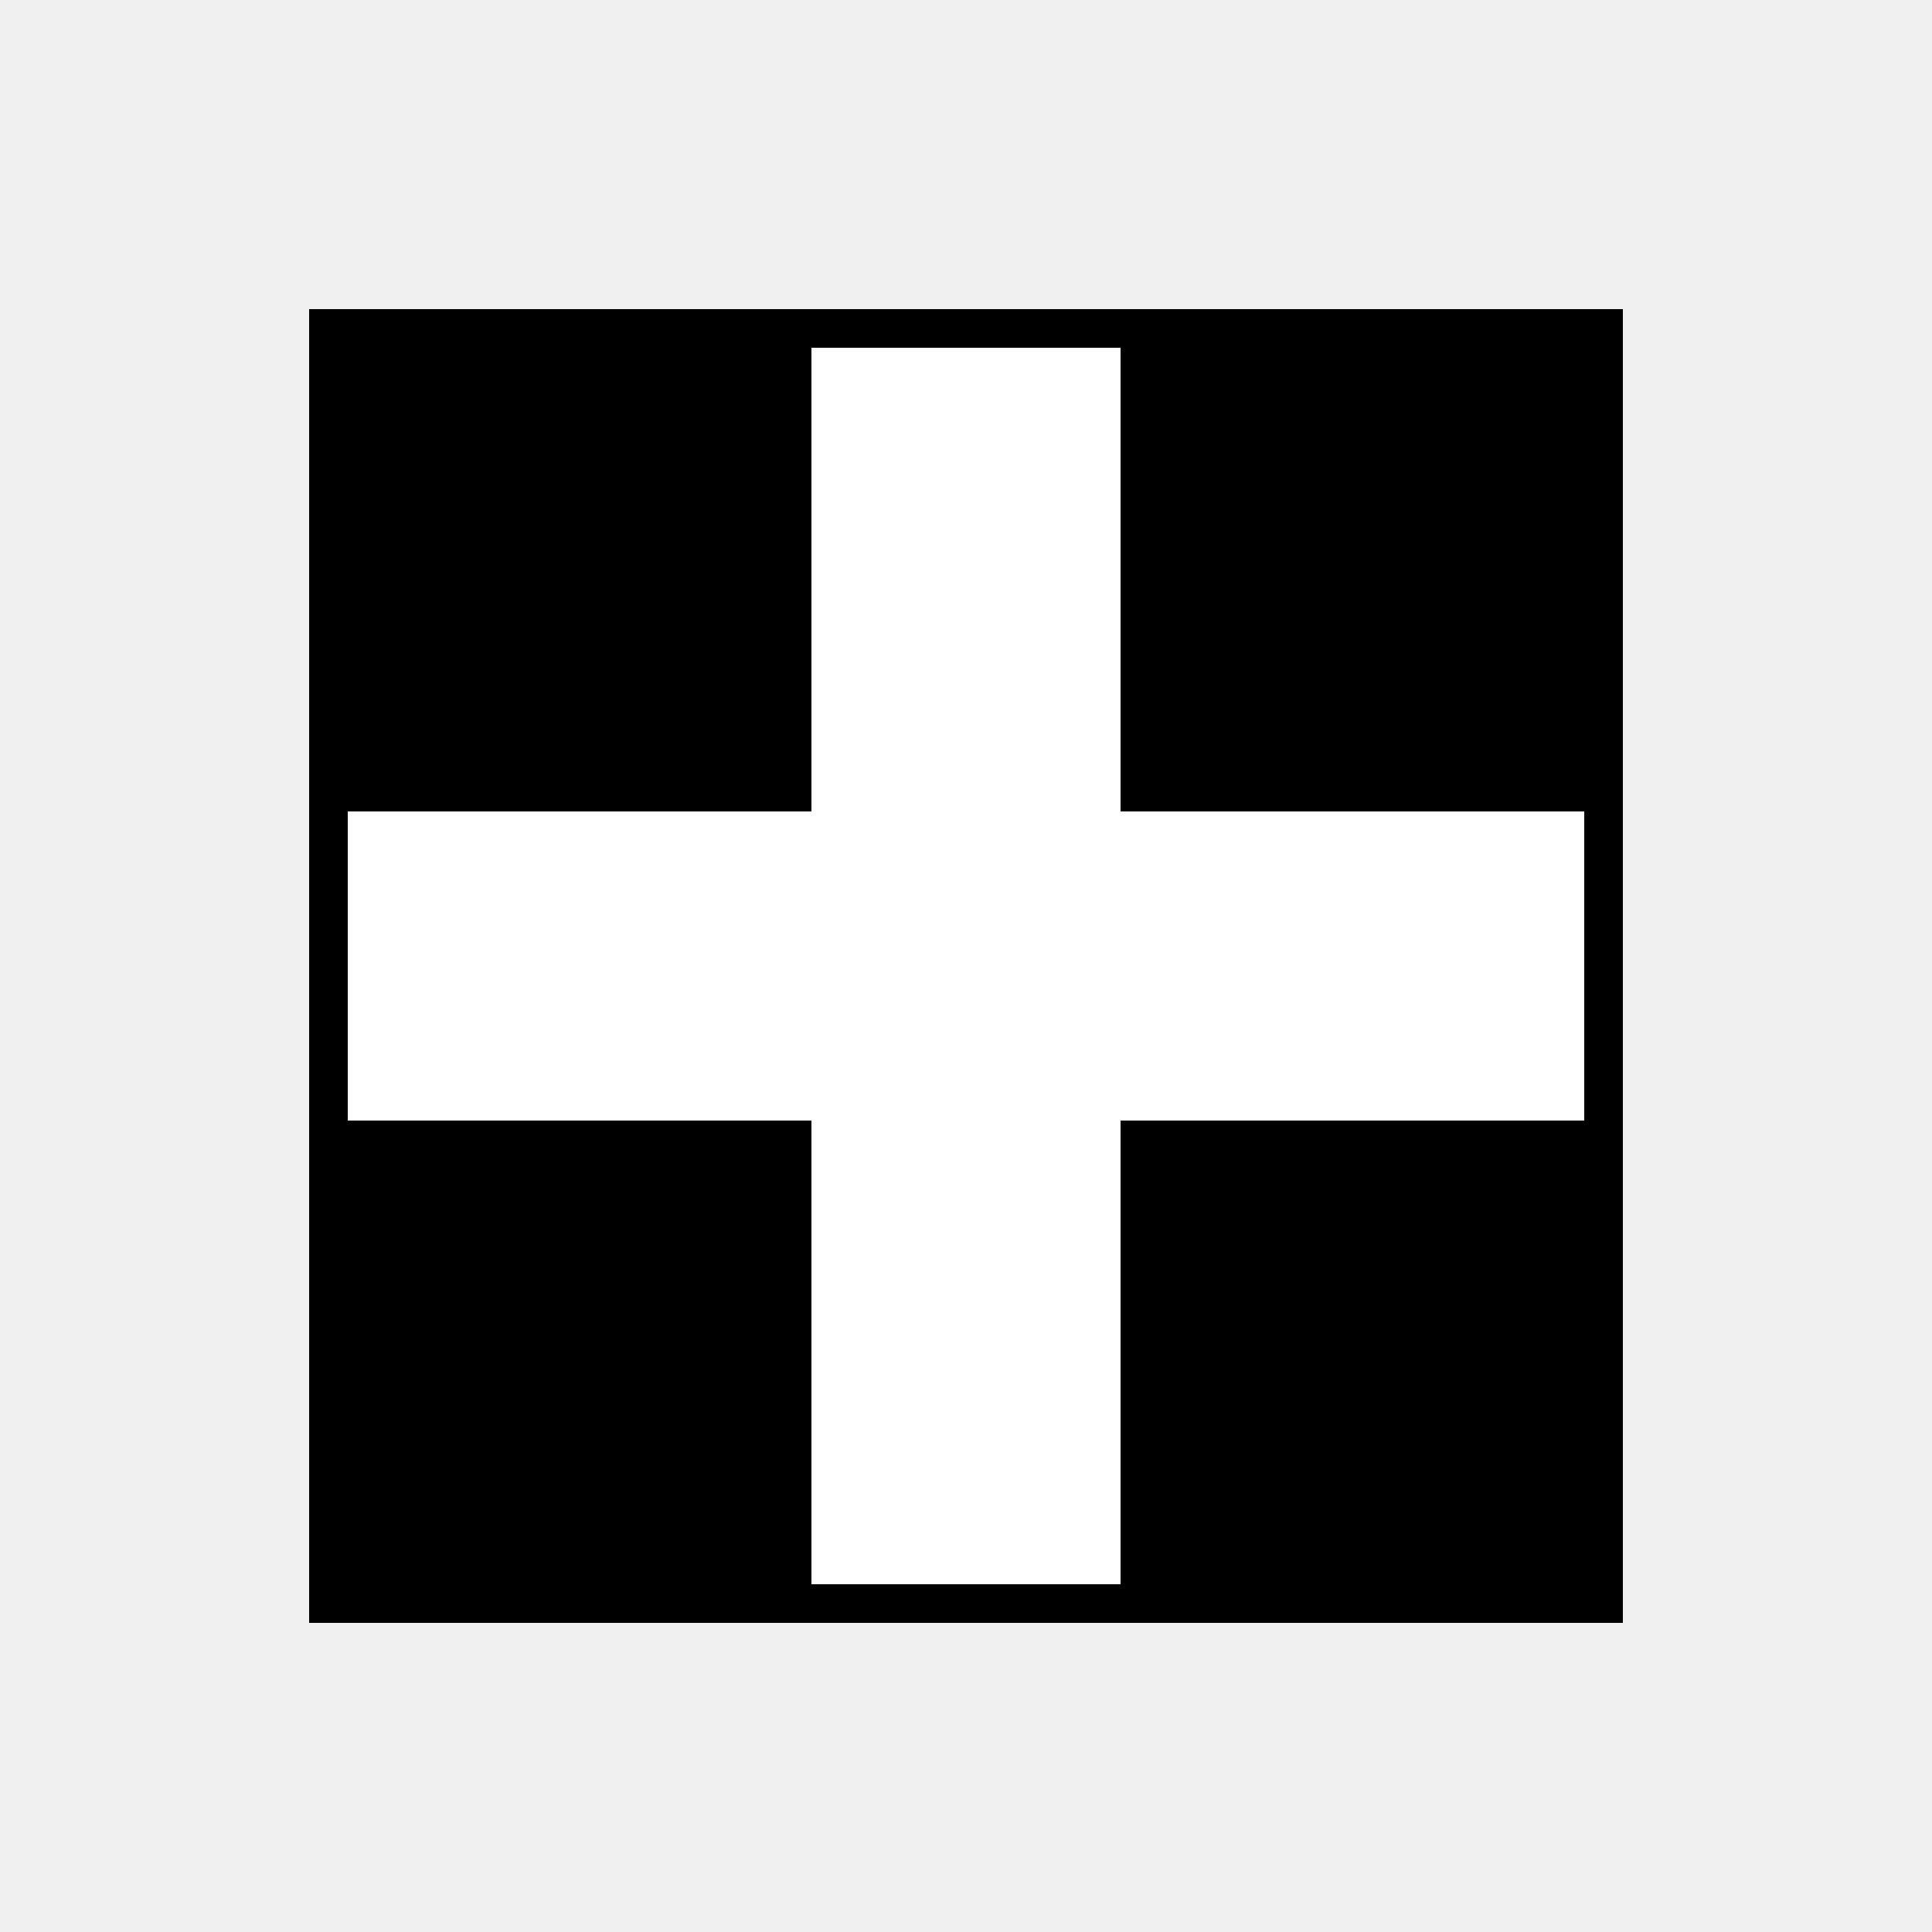
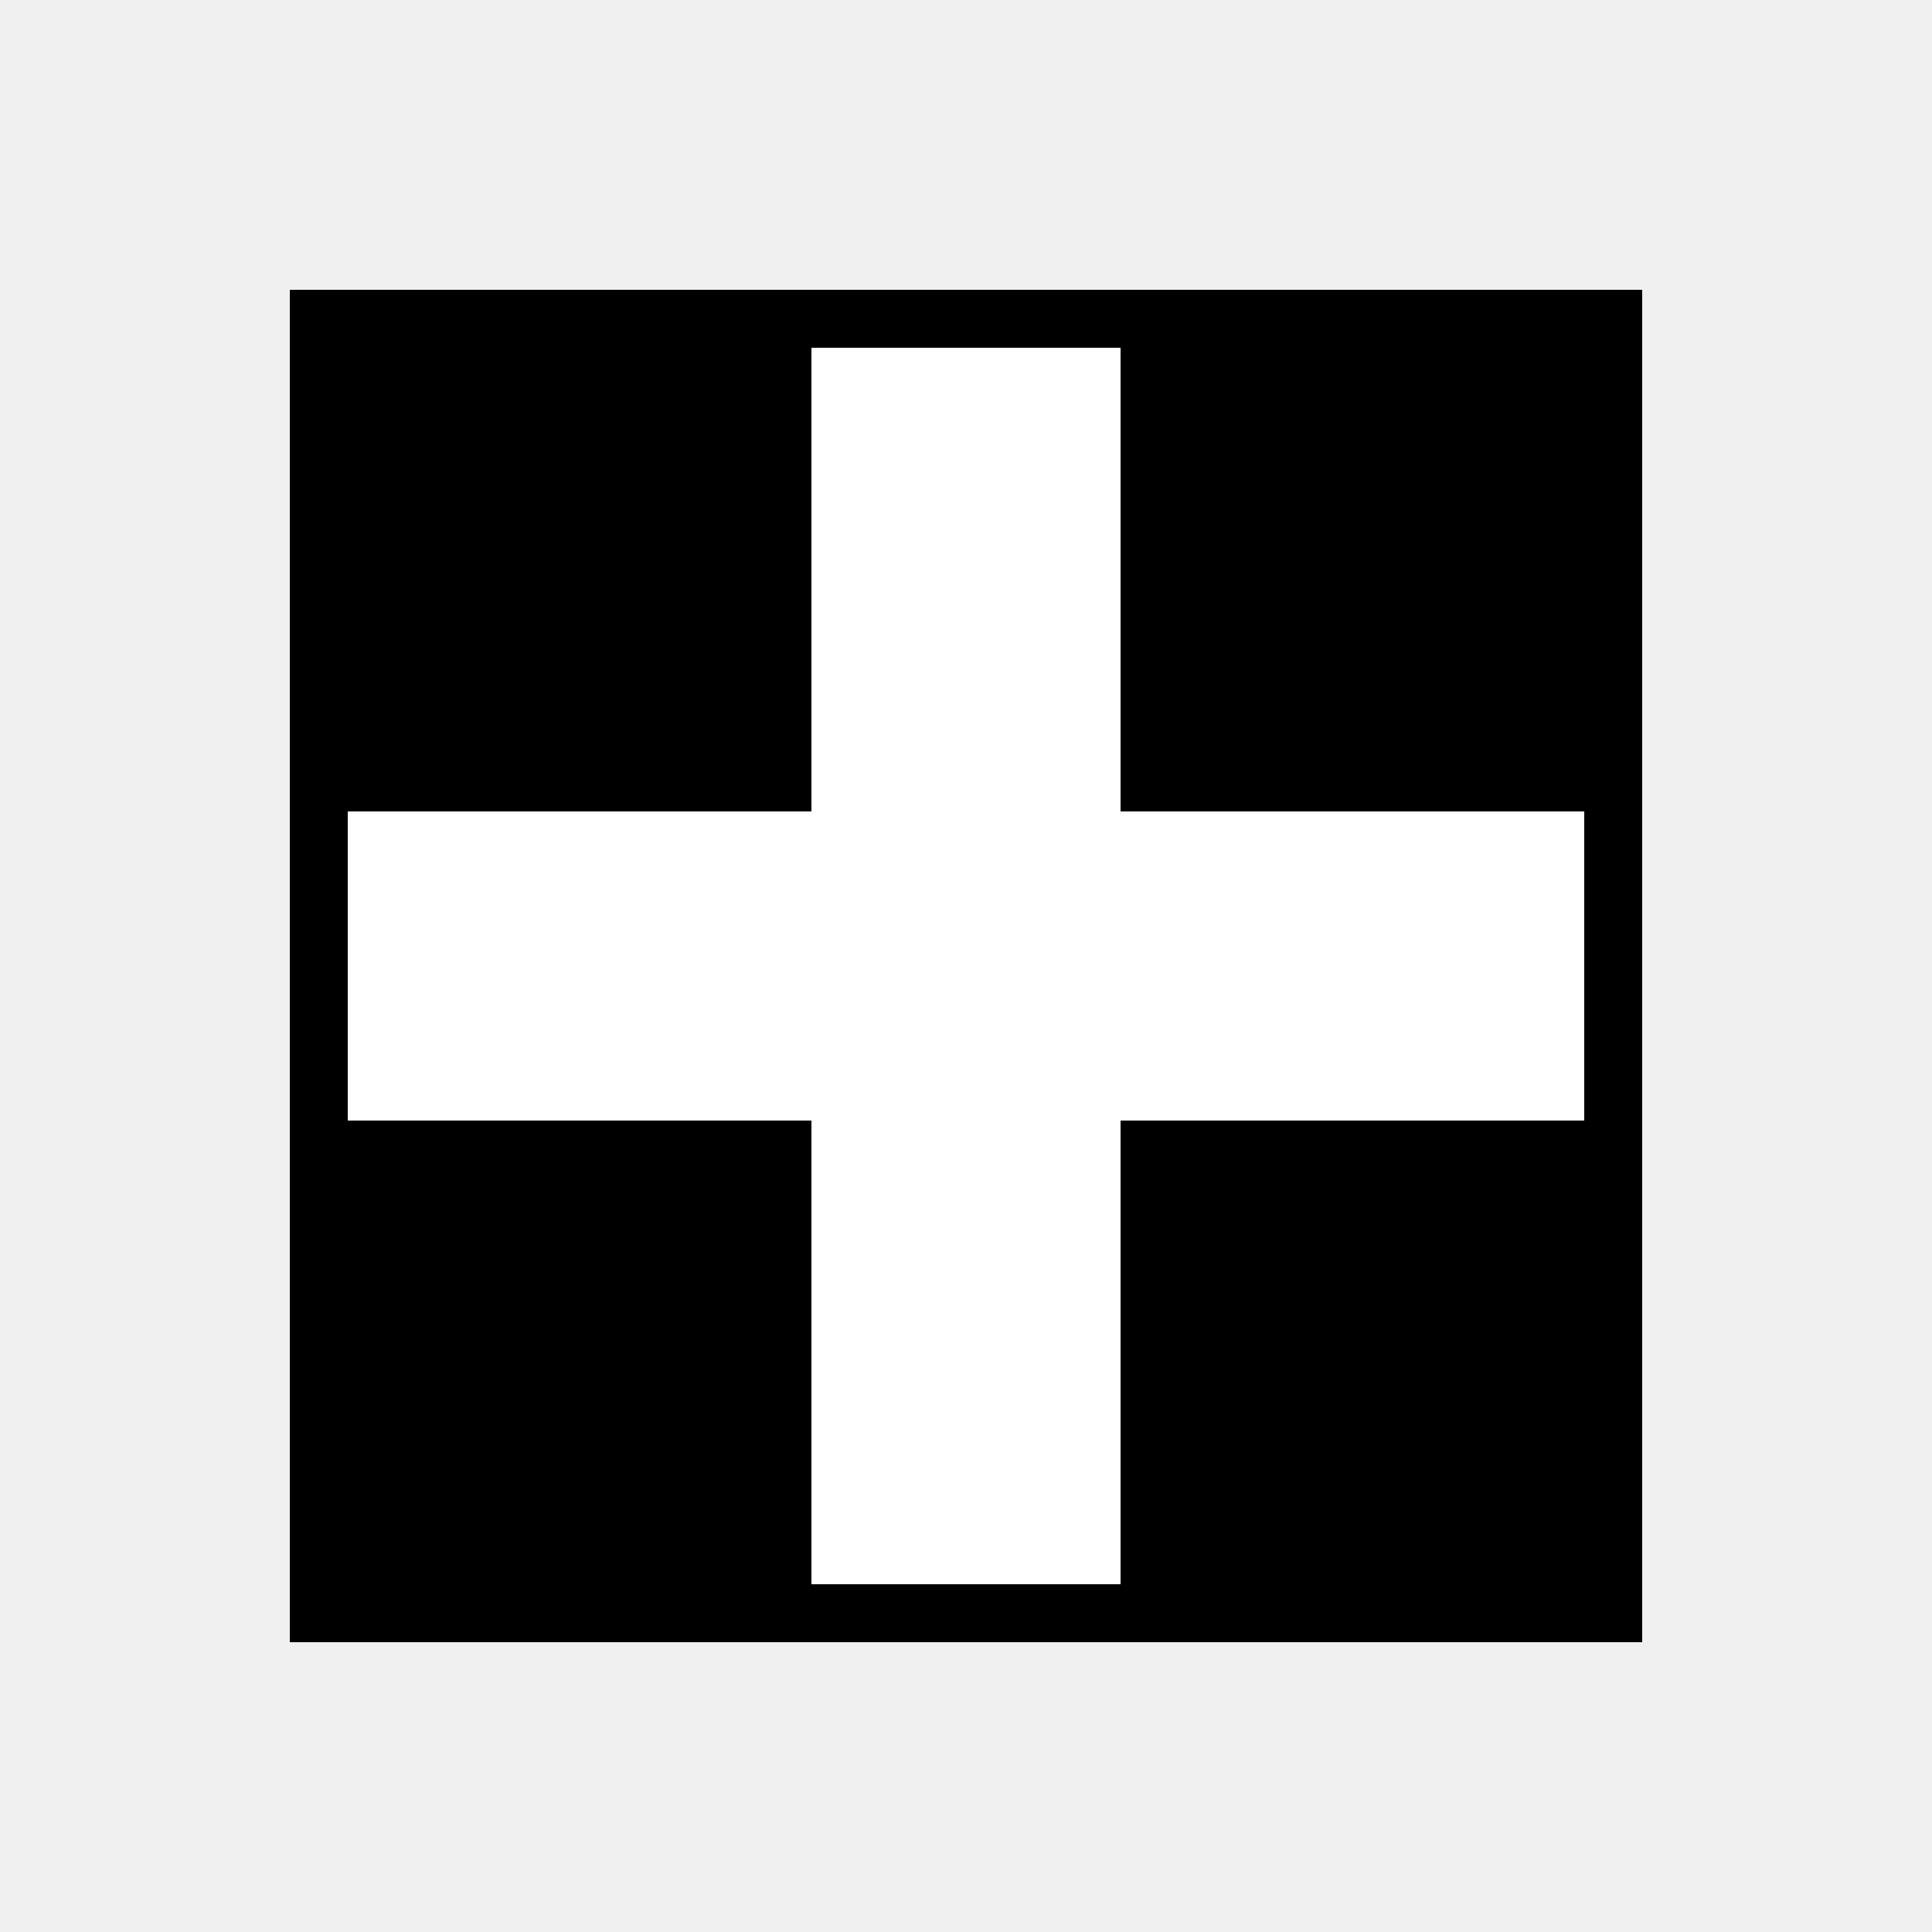
<svg xmlns="http://www.w3.org/2000/svg" viewBox="0 0 100 100">
-   <path d="M 18 18 L 82 18 L 82 82 L 18 82 L 18 18 L 82 18" style="fill:rgba(0,0,0,0);stroke-width:4;stroke:#000;" />
+   <path d="M 18 18 L 82 18 L 82 82 L 18 82 L 18 18 L 82 18" style="fill:rgba(0,0,0,0);stroke-width:6;stroke:#000;" />
  <path d="M 18 18 L 82 18 L 82 82 L 18 82 L 18 18 L 82 18" style="fill:#FFF;" />
  <path d="M 82 82 L 58 82 L 58 58 L 82 58" style="fill:#000;" />
  <path d="M 18 18 L 42 18 L 42 42 L 18 42" style="fill:#000;" />
  <path d="M 82 18 L 58 18 L 58 42 L 82 42" style="fill:#000;" />
  <path d="M 18 82 L 42 82 L 42 58 L 18 58" style="fill:#000;" />
</svg>
